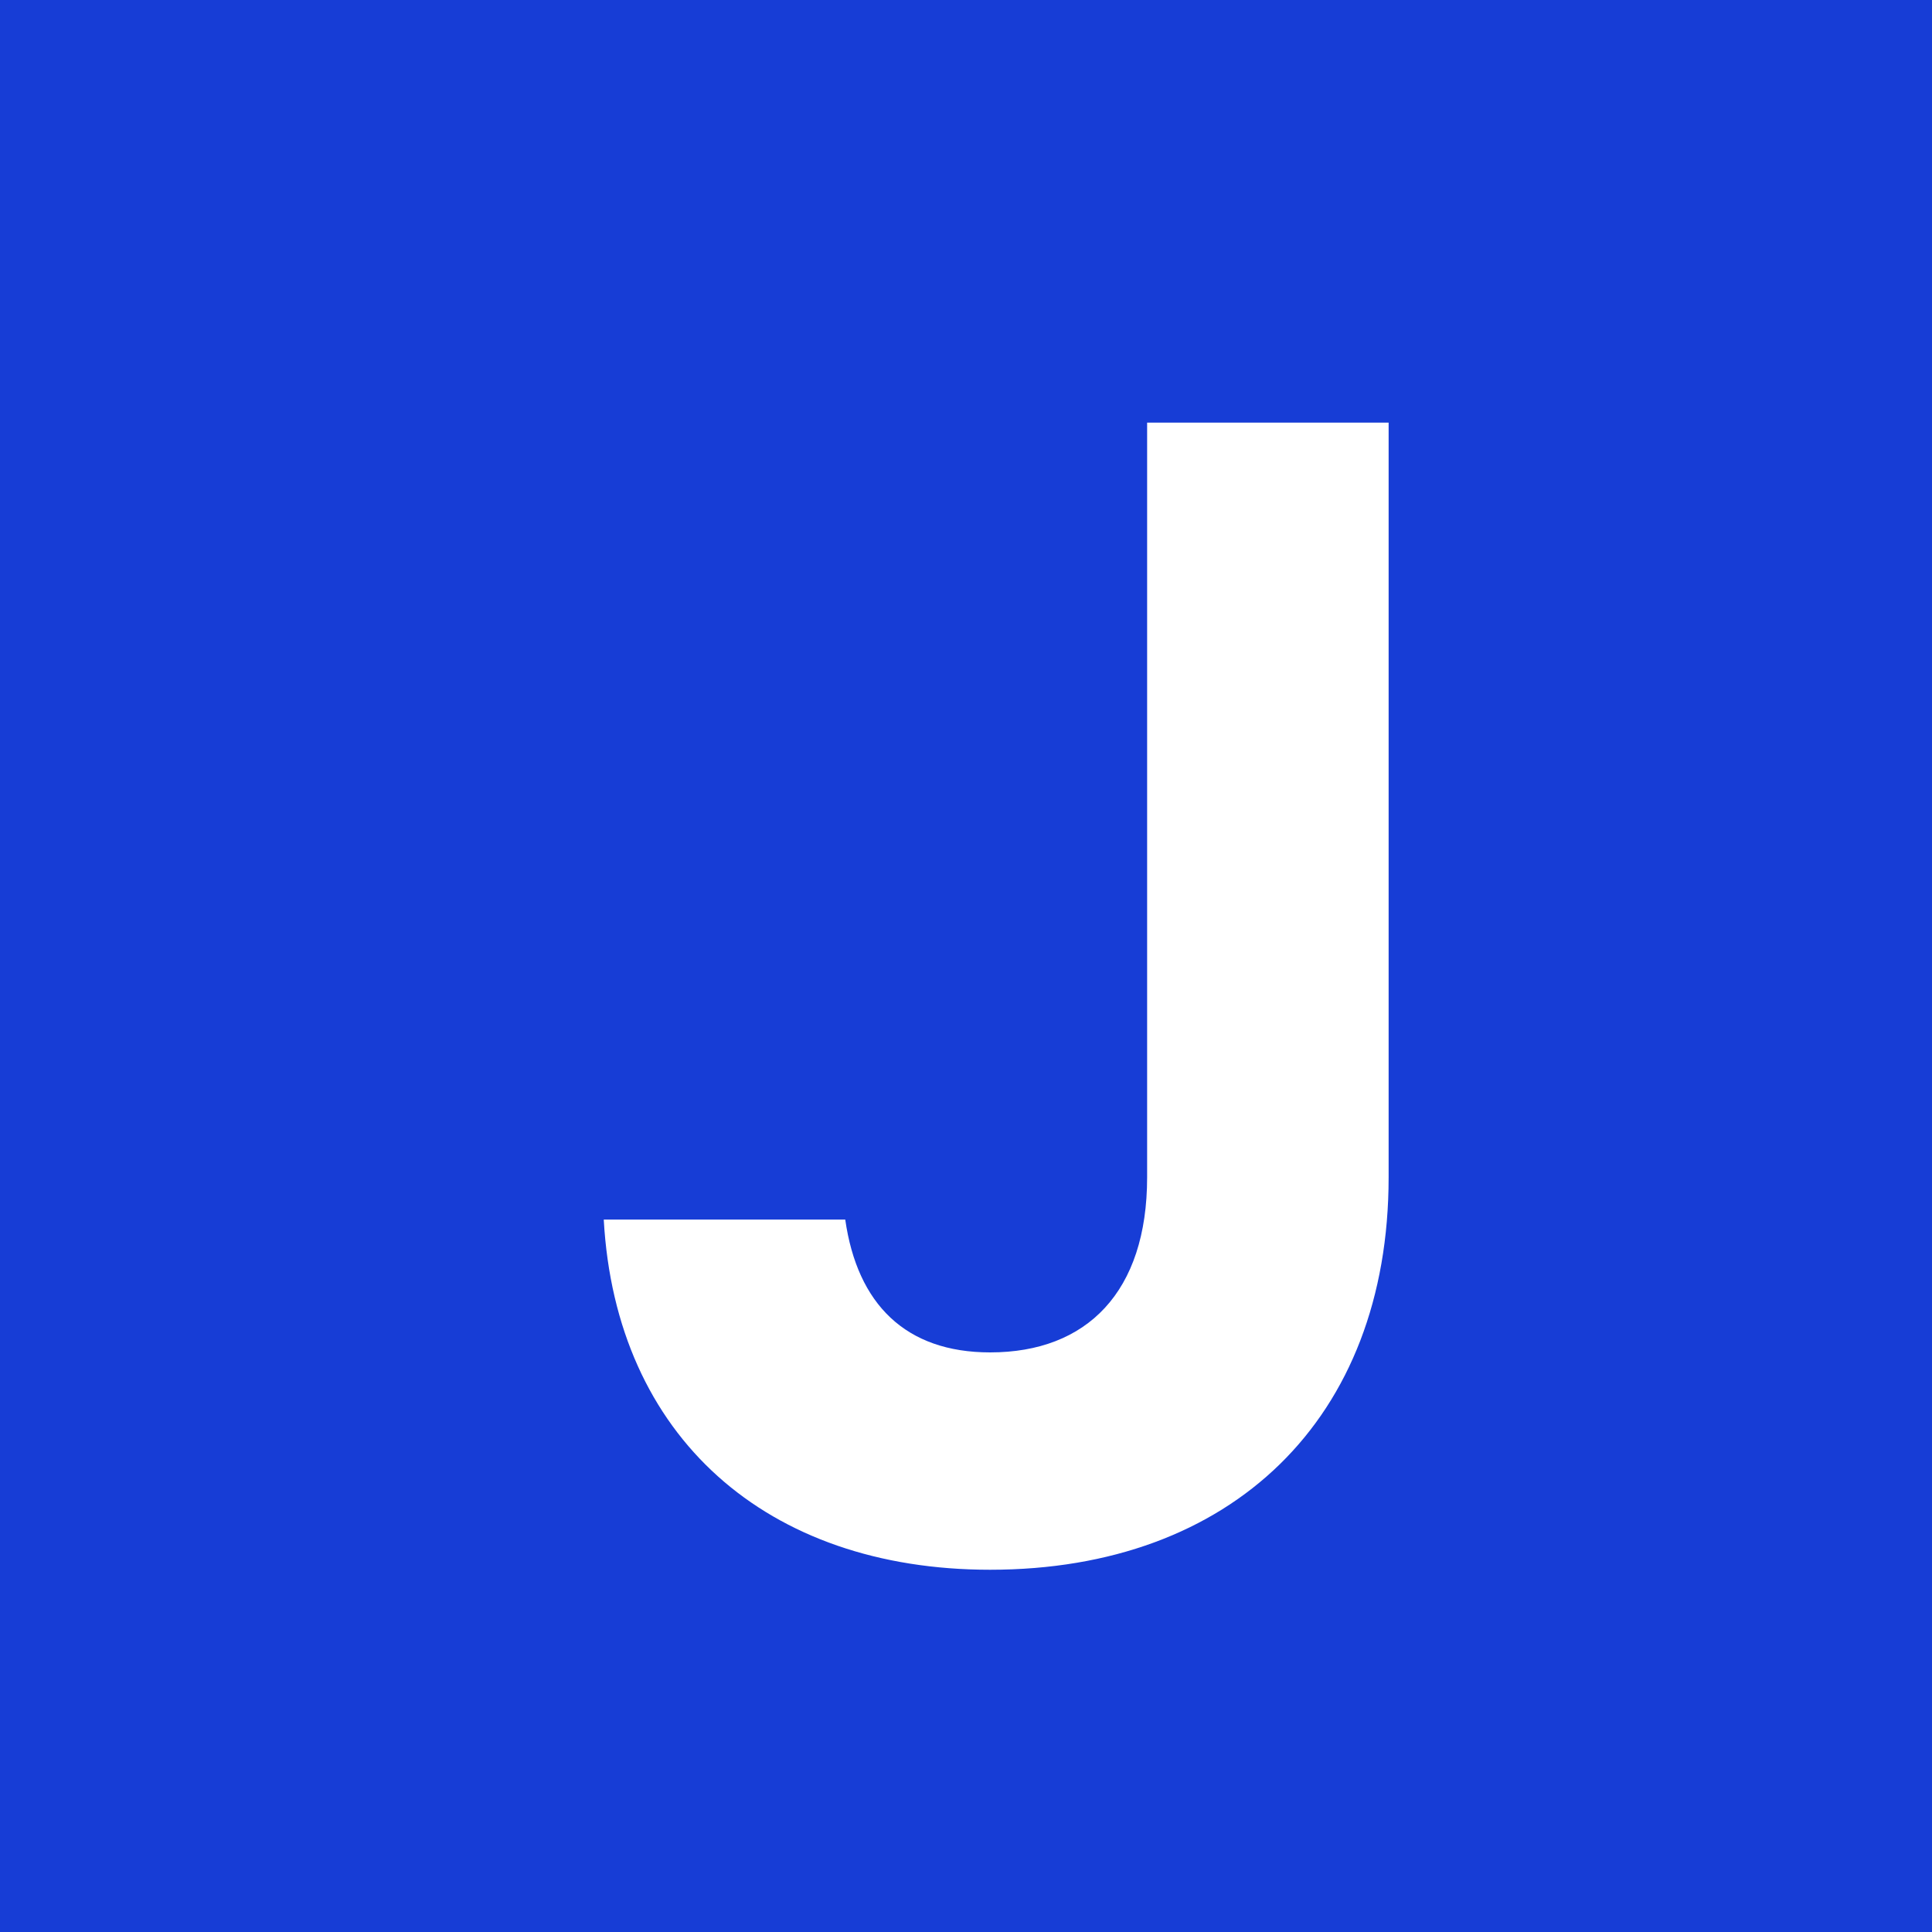
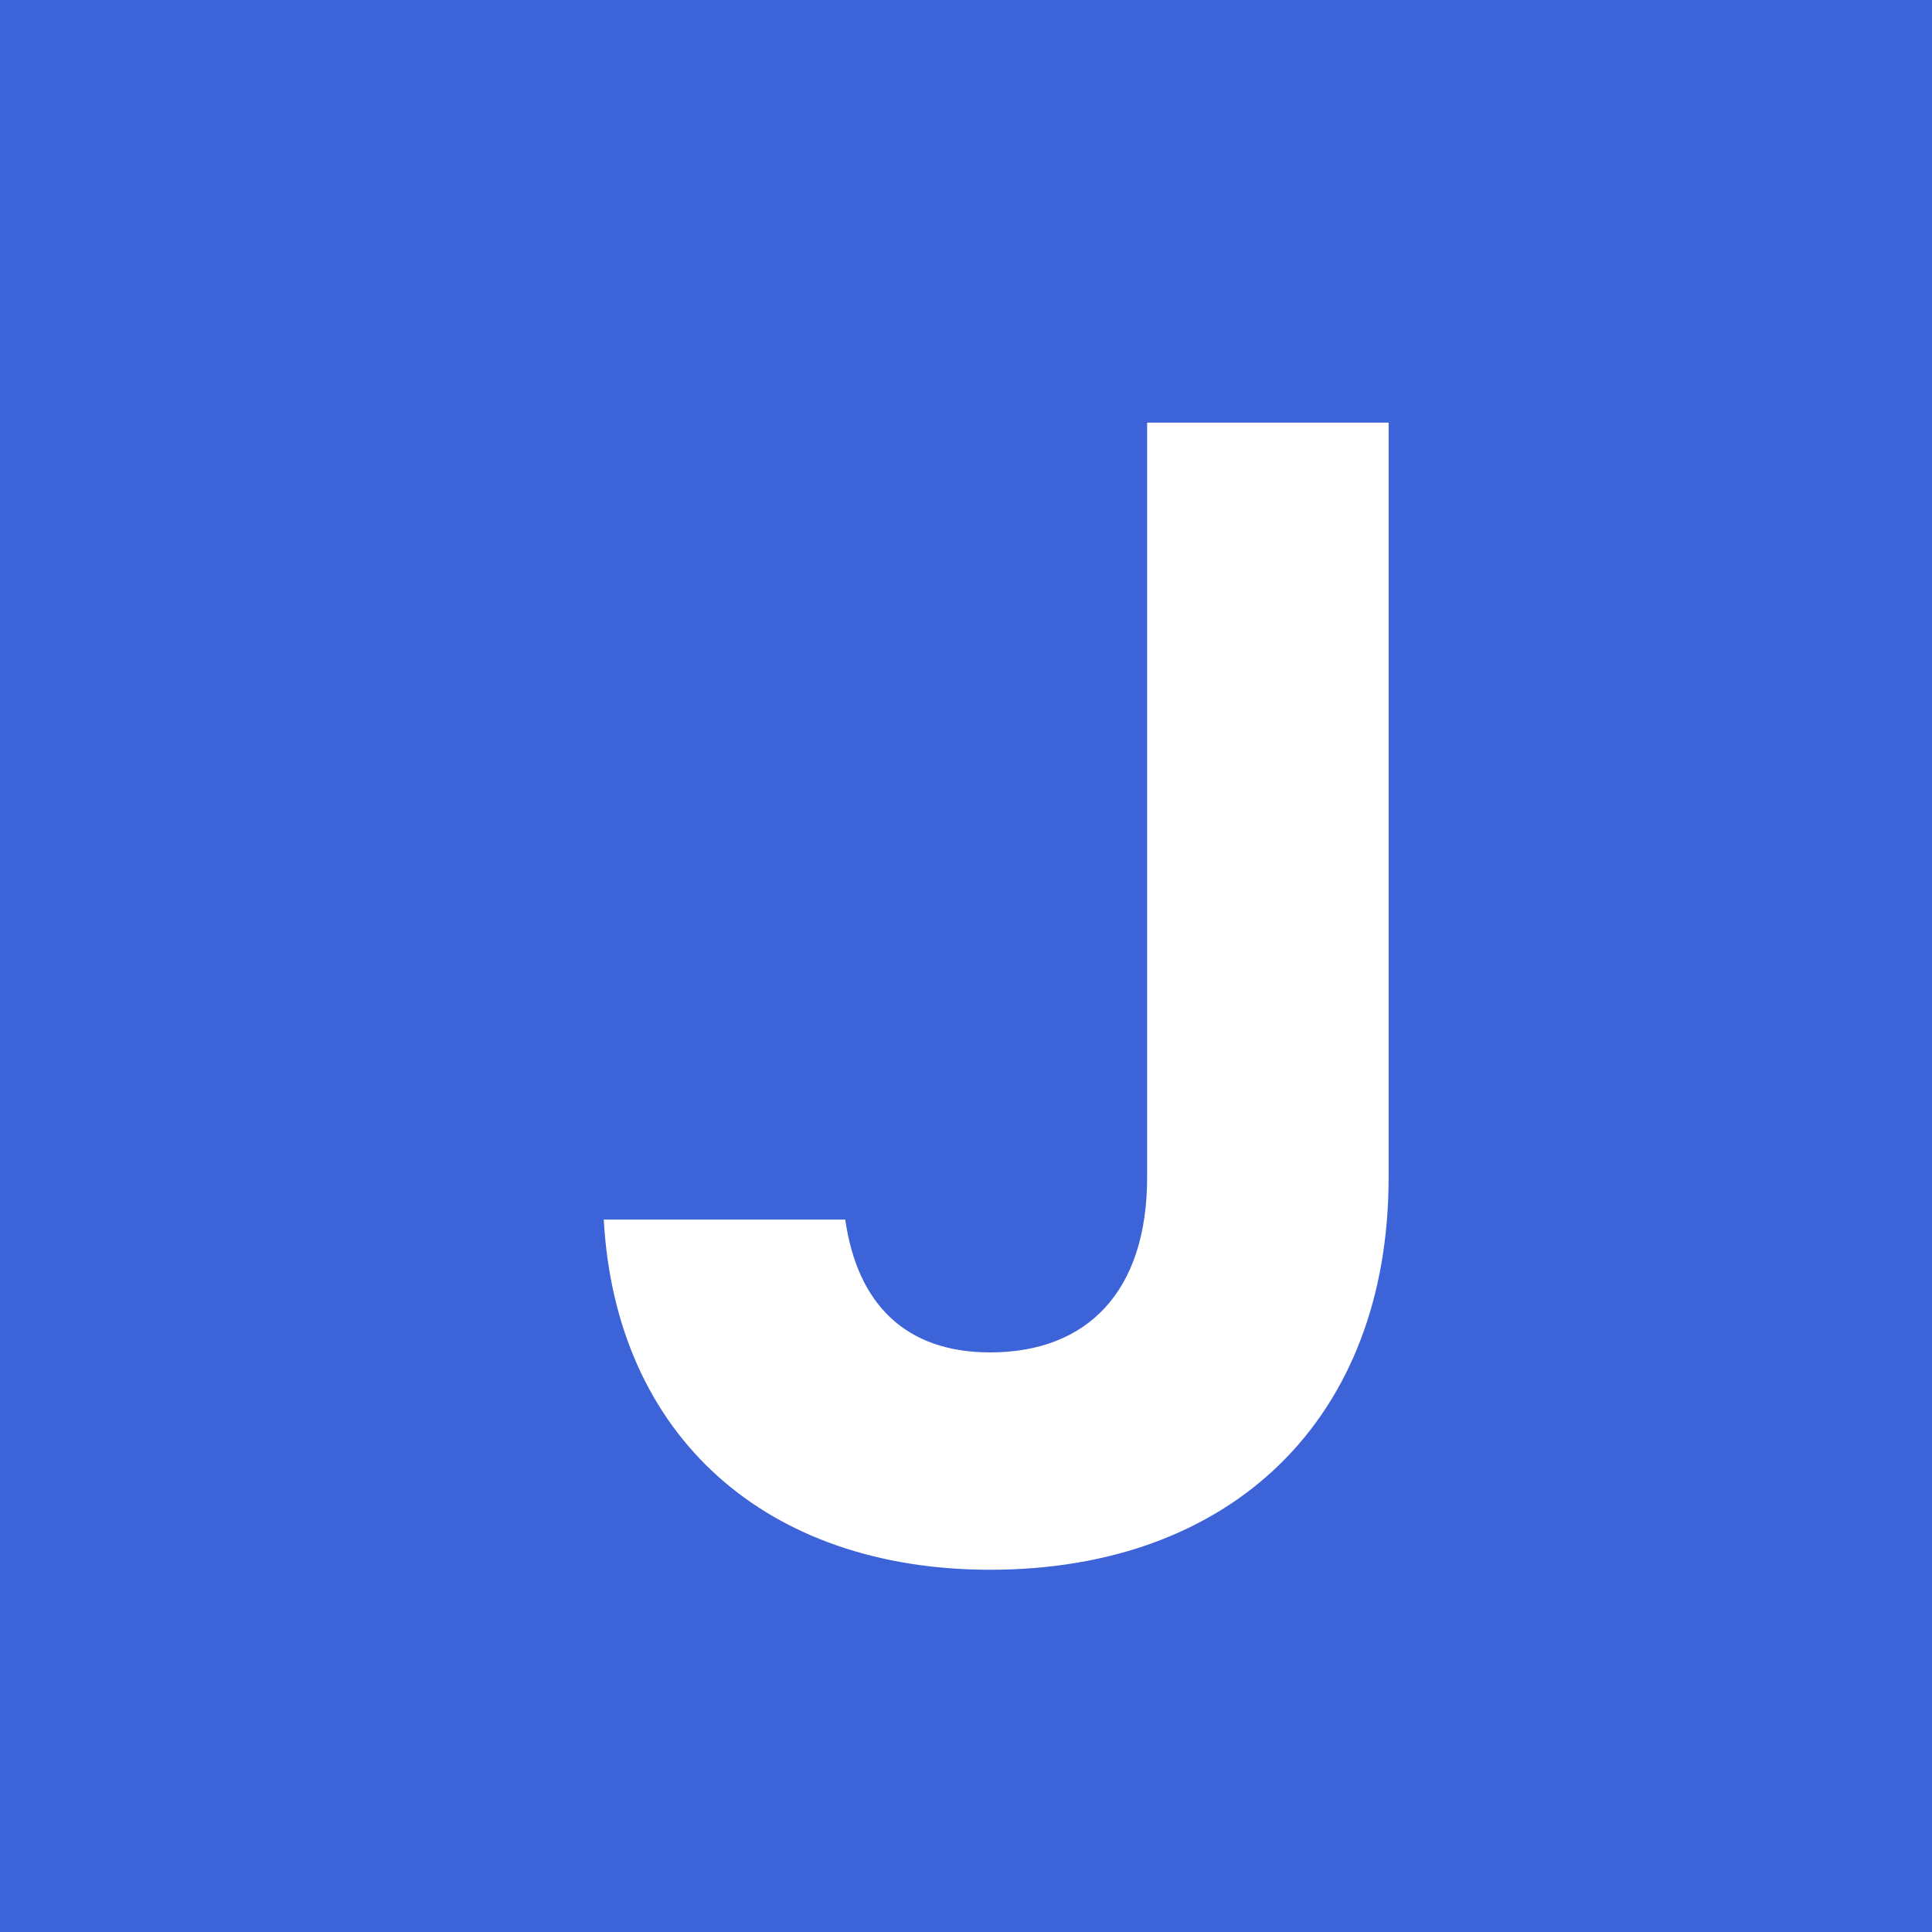
<svg xmlns="http://www.w3.org/2000/svg" viewBox="0 0 32 32">
-   <rect width="32" height="32" fill="#173dd6" />
+   <rect width="32" height="32" fill="#3d63d8" />
  <path d="M19 7h4v12.5c0 4-2.6 6.5-6.6 6.5-3.7 0-6.2-2.2-6.4-5.8h4c.2 1.4 1 2.2 2.4 2.2 1.6 0 2.6-1 2.6-2.9V7z" fill="#fff" />
</svg>
